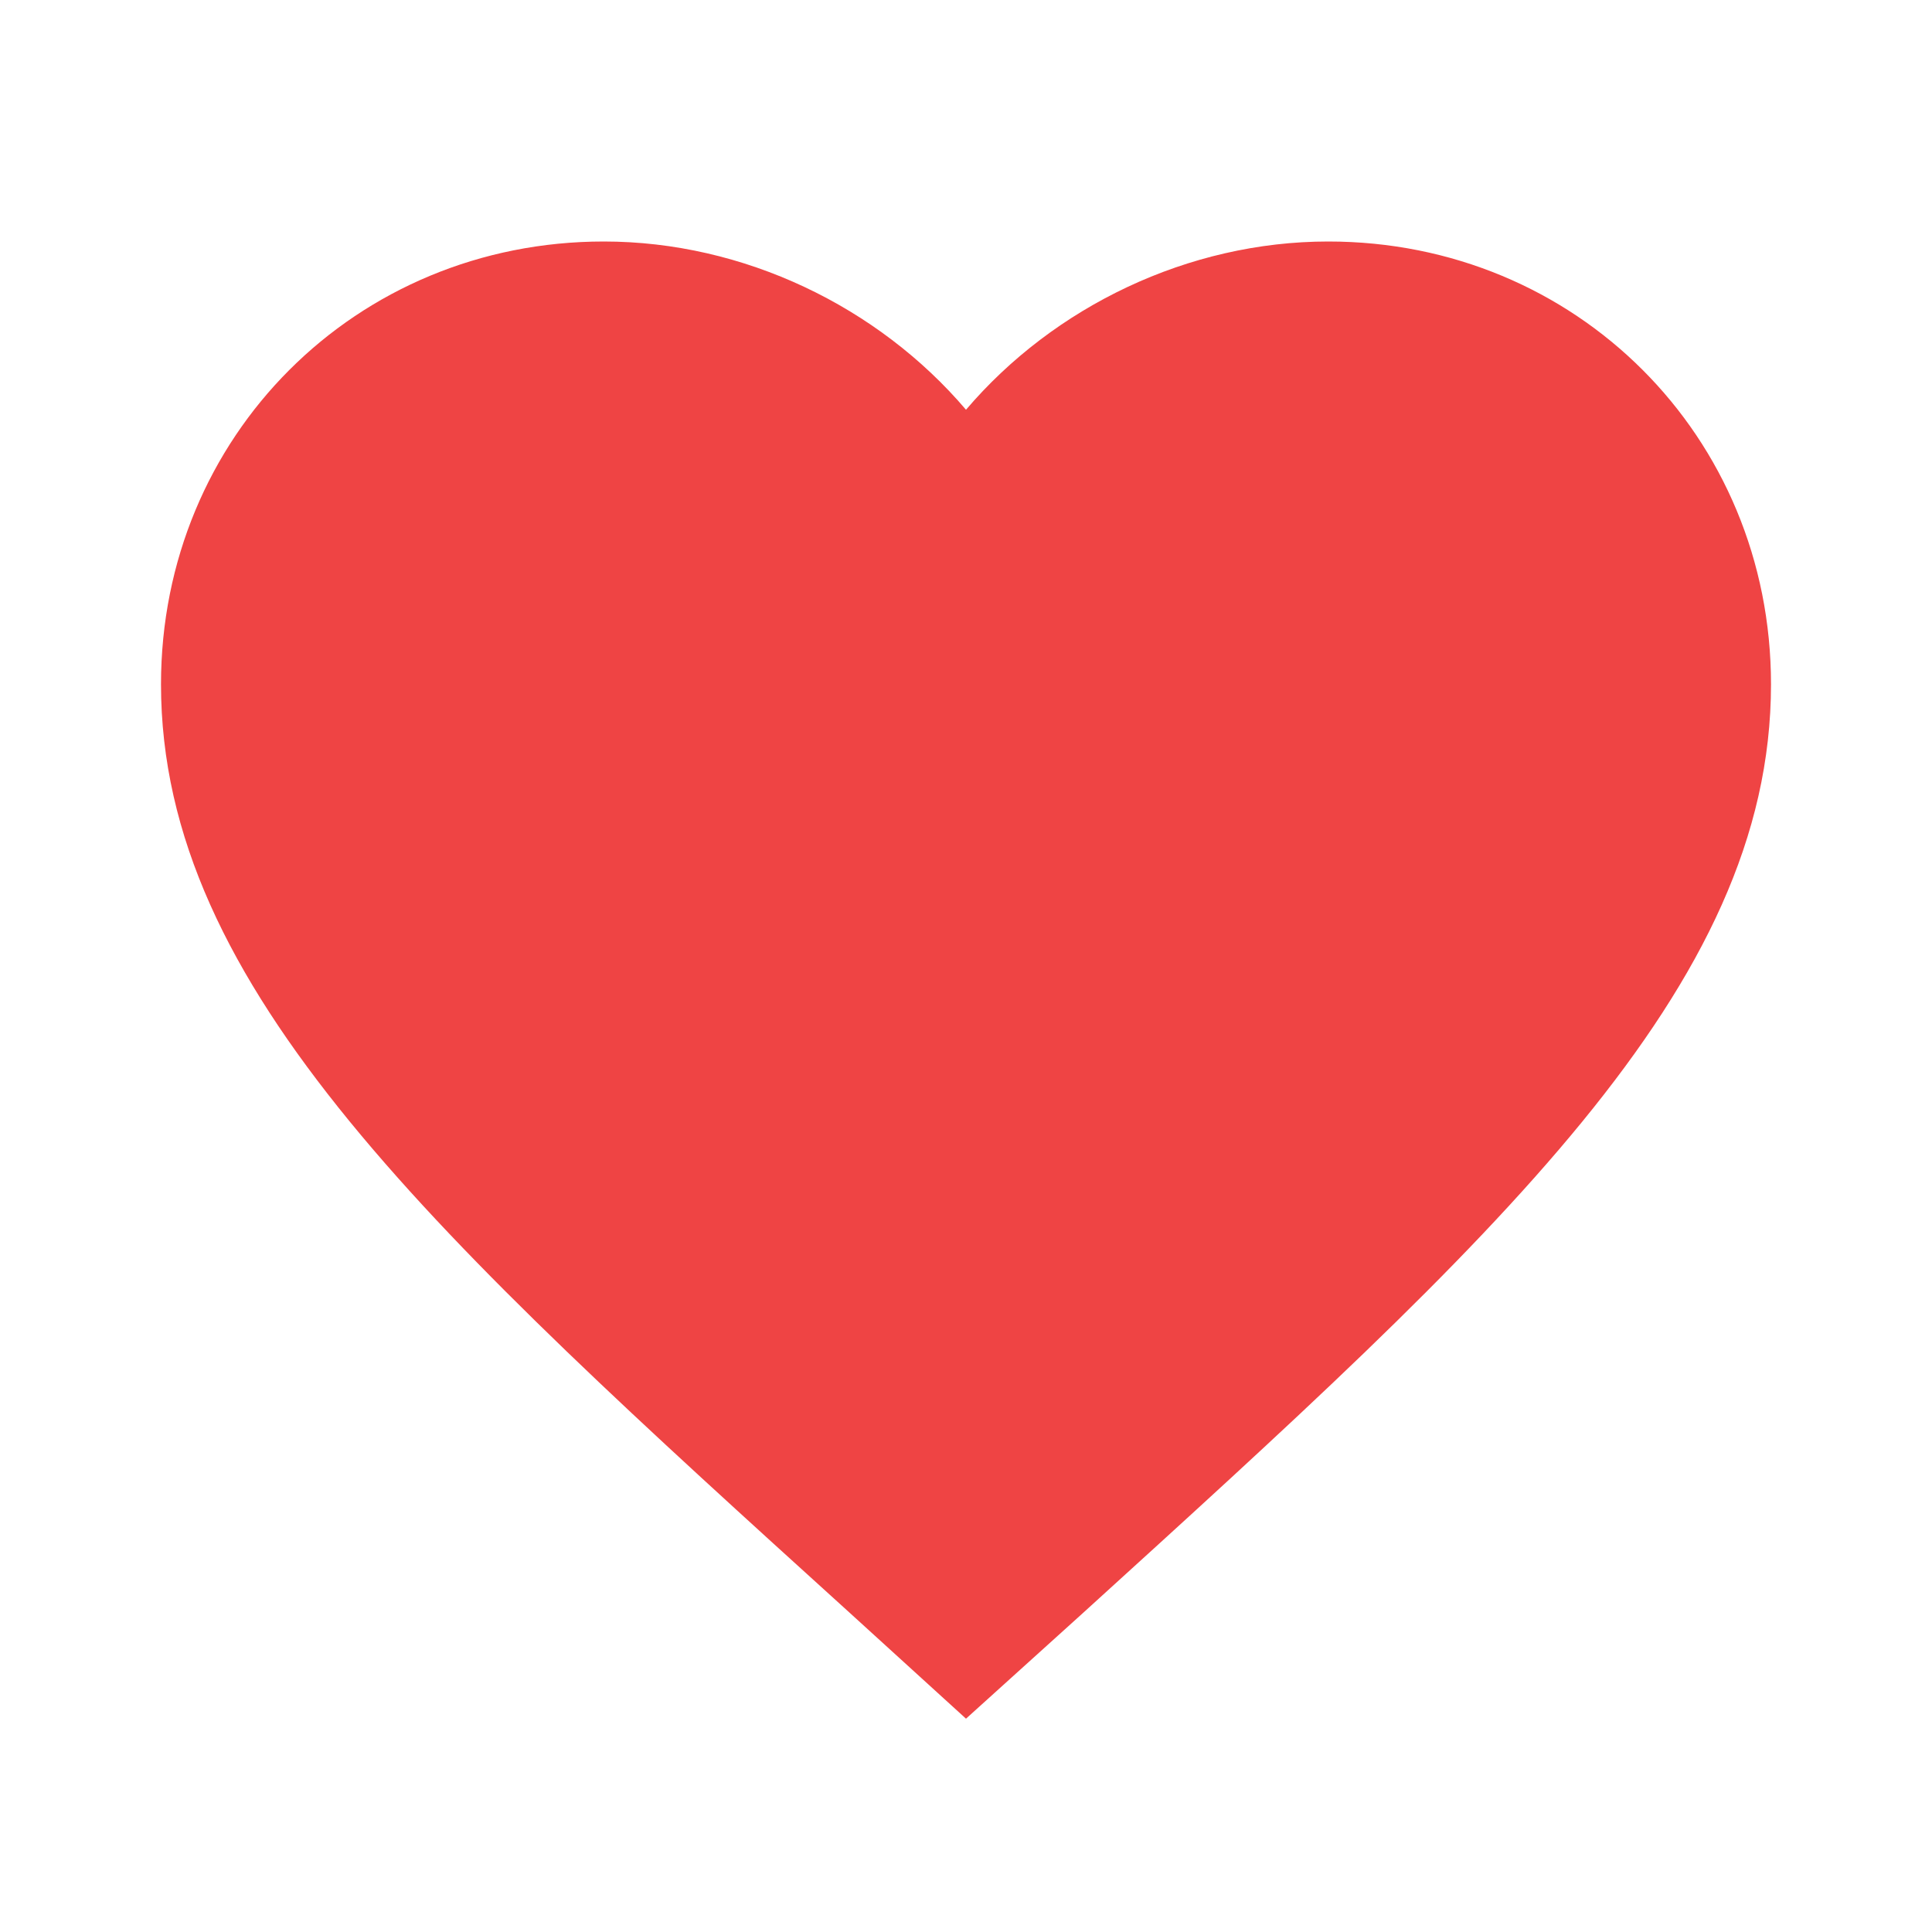
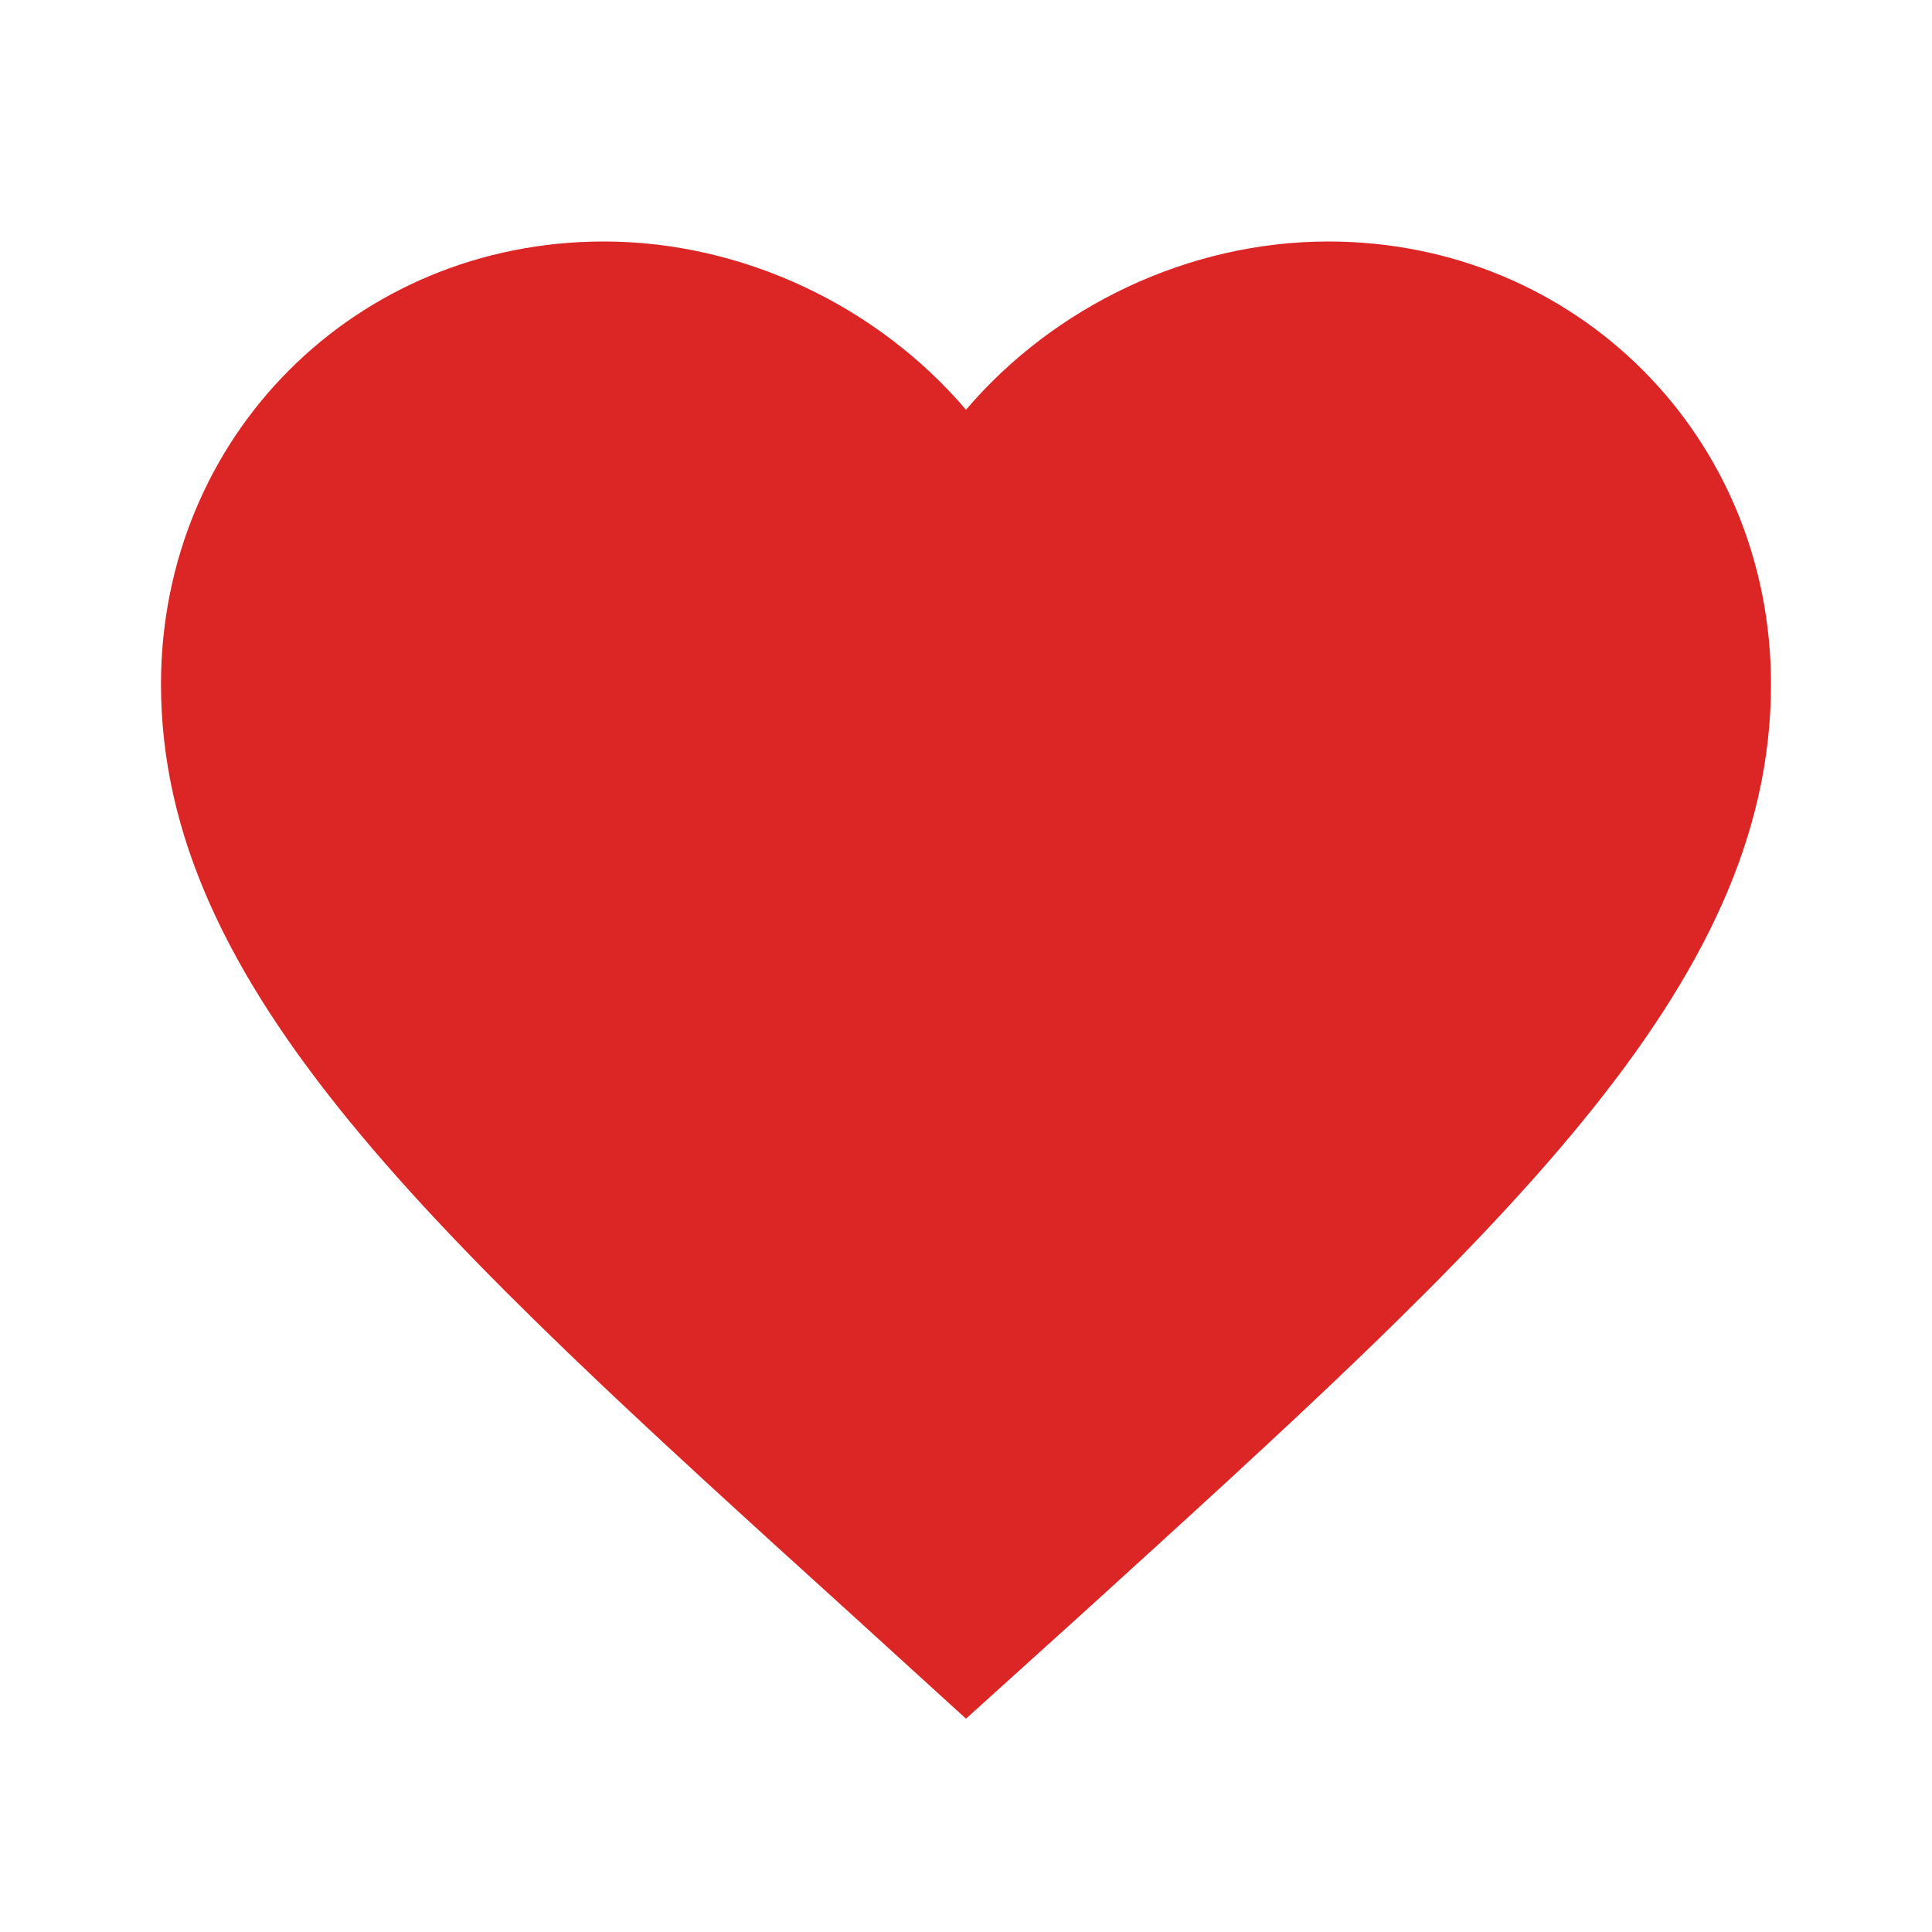
<svg xmlns="http://www.w3.org/2000/svg" viewBox="0 0 24 24">
-   <path d="M12 21.35l-1.45-1.32C5.4 15.36 2 12.28 2 8.5 2 5.42 4.42 3 7.5 3c1.74 0 3.41.81 4.5 2.09C13.09 3.81 14.76 3 16.5 3 19.58 3 22 5.42 22 8.5c0 3.78-3.4 6.86-8.55 11.54L12 21.35z" fill="#ef4444" />
+   <path d="M12 21.35l-1.45-1.32C5.4 15.36 2 12.28 2 8.5 2 5.42 4.42 3 7.5 3c1.74 0 3.41.81 4.5 2.09C13.09 3.81 14.76 3 16.5 3 19.58 3 22 5.42 22 8.5c0 3.78-3.4 6.86-8.55 11.54L12 21.35z" fill="#dc2626" />
</svg>
